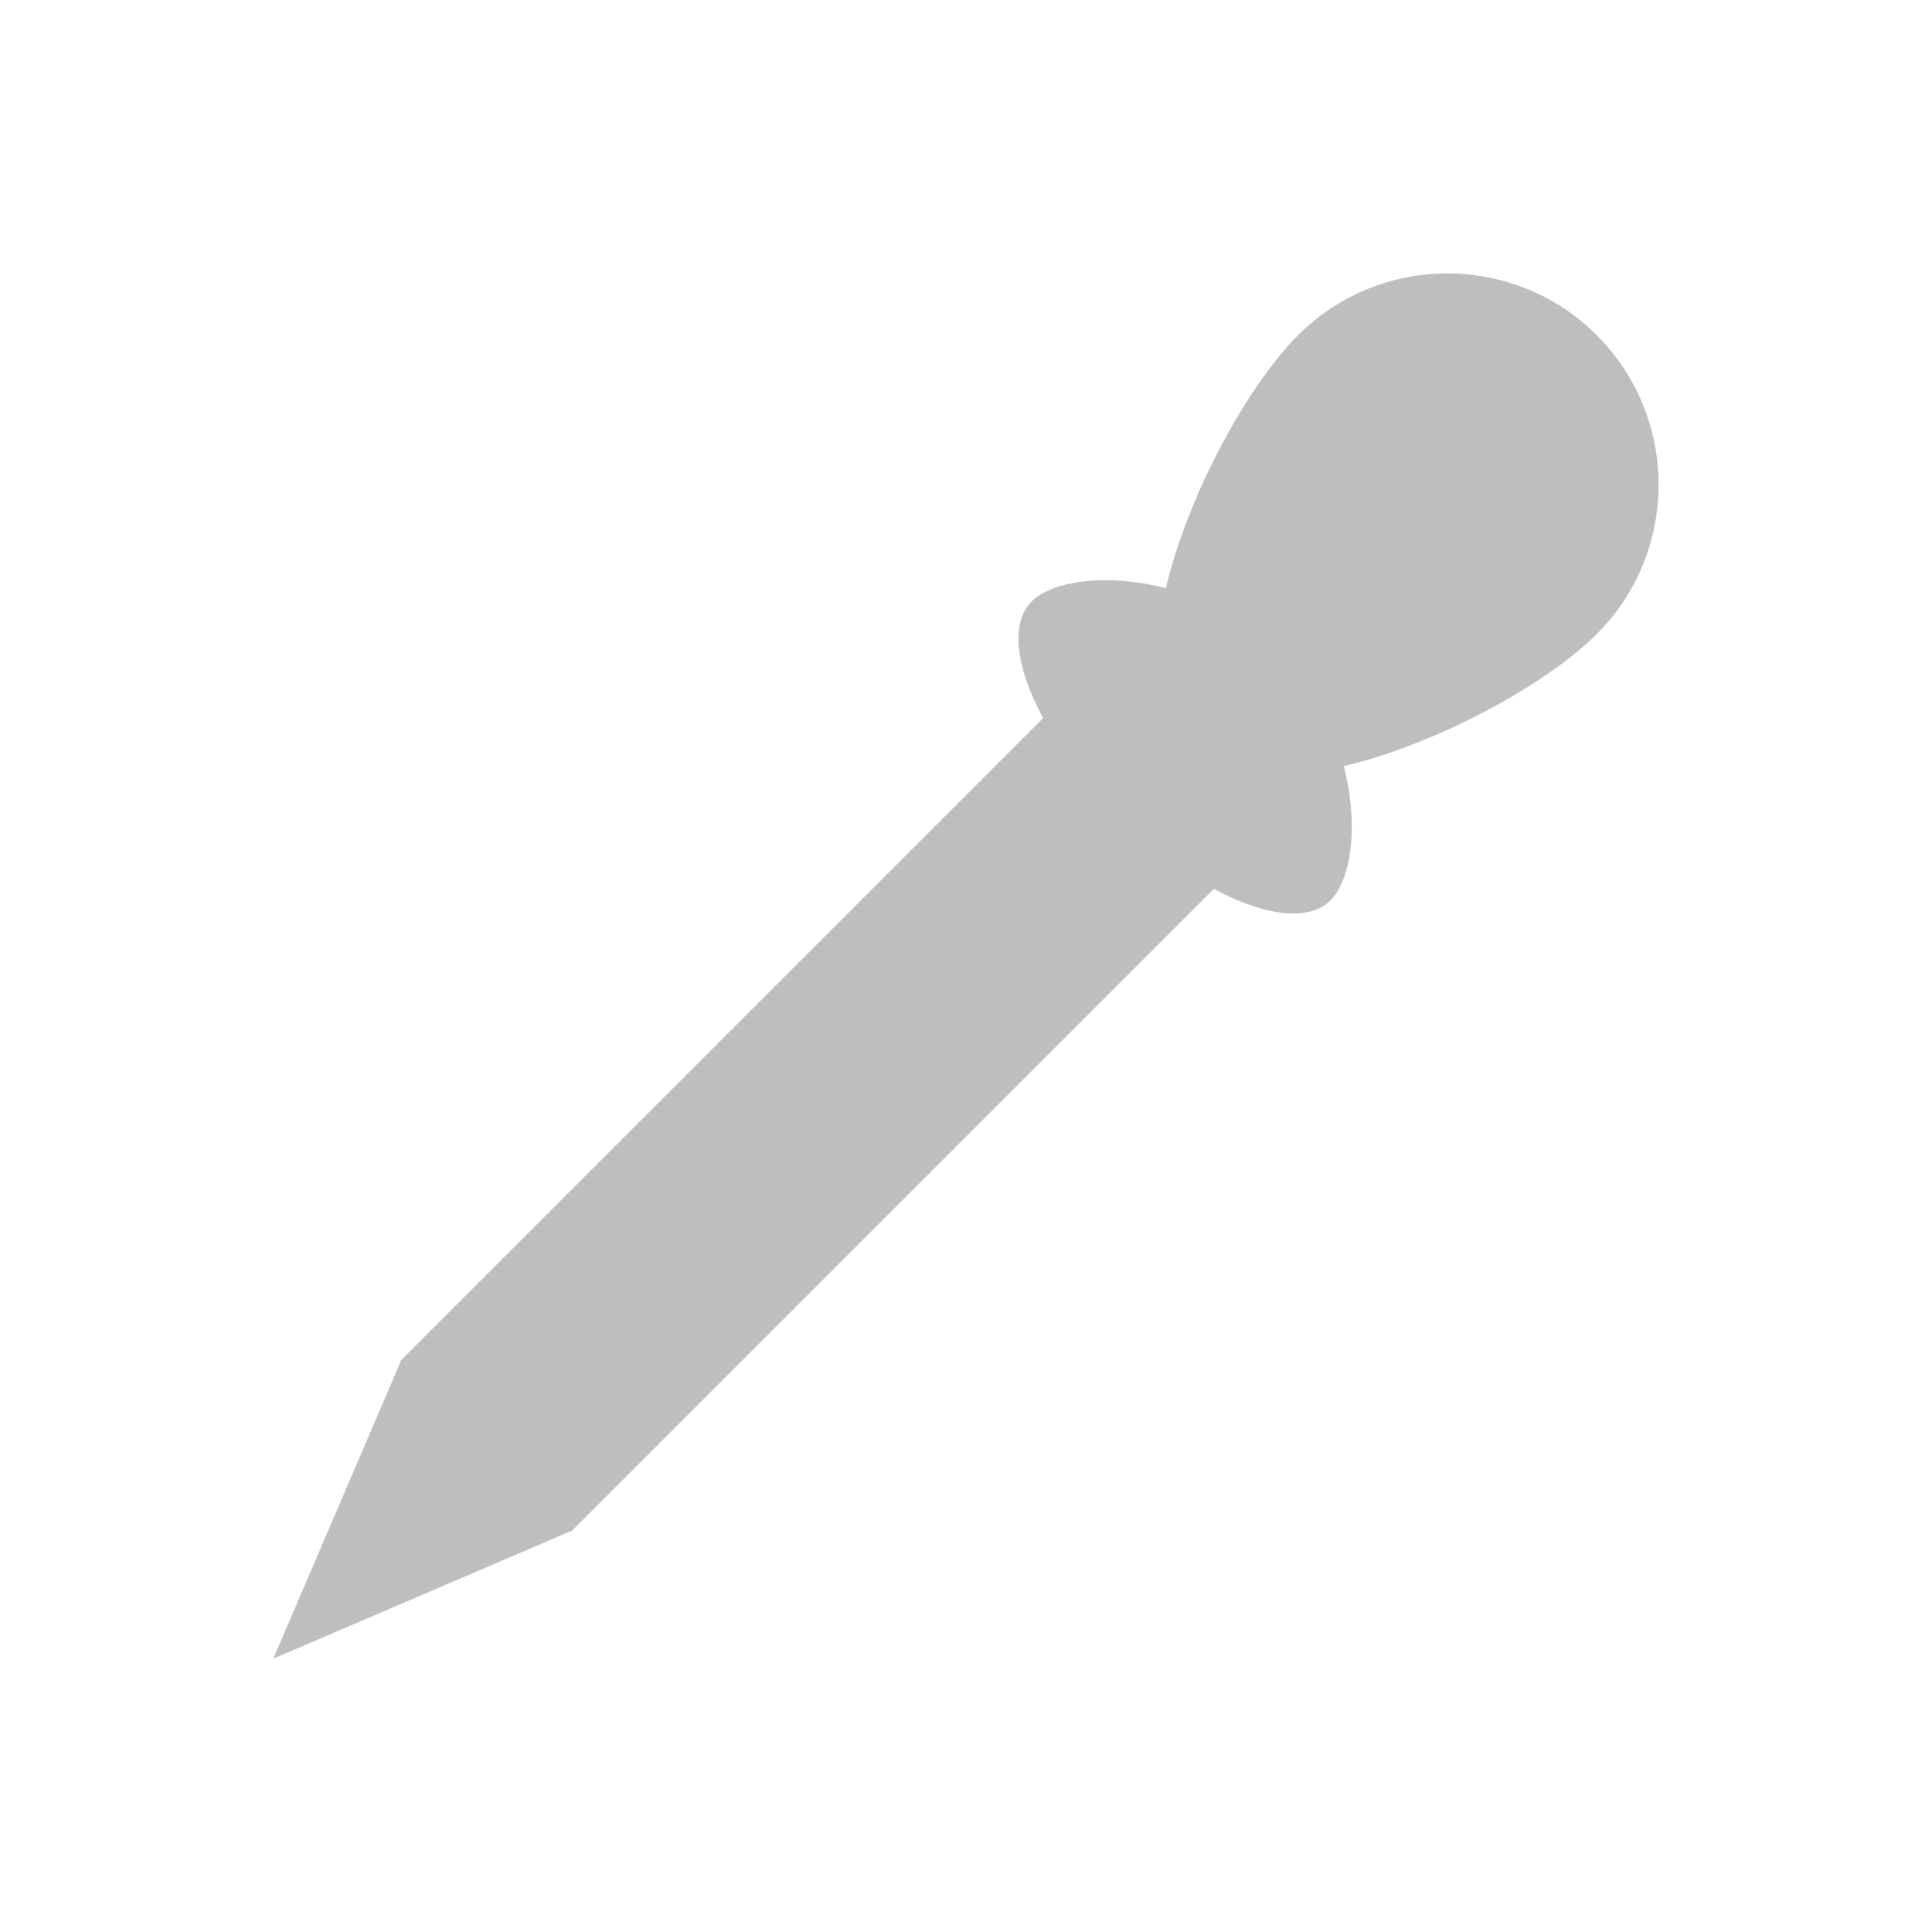
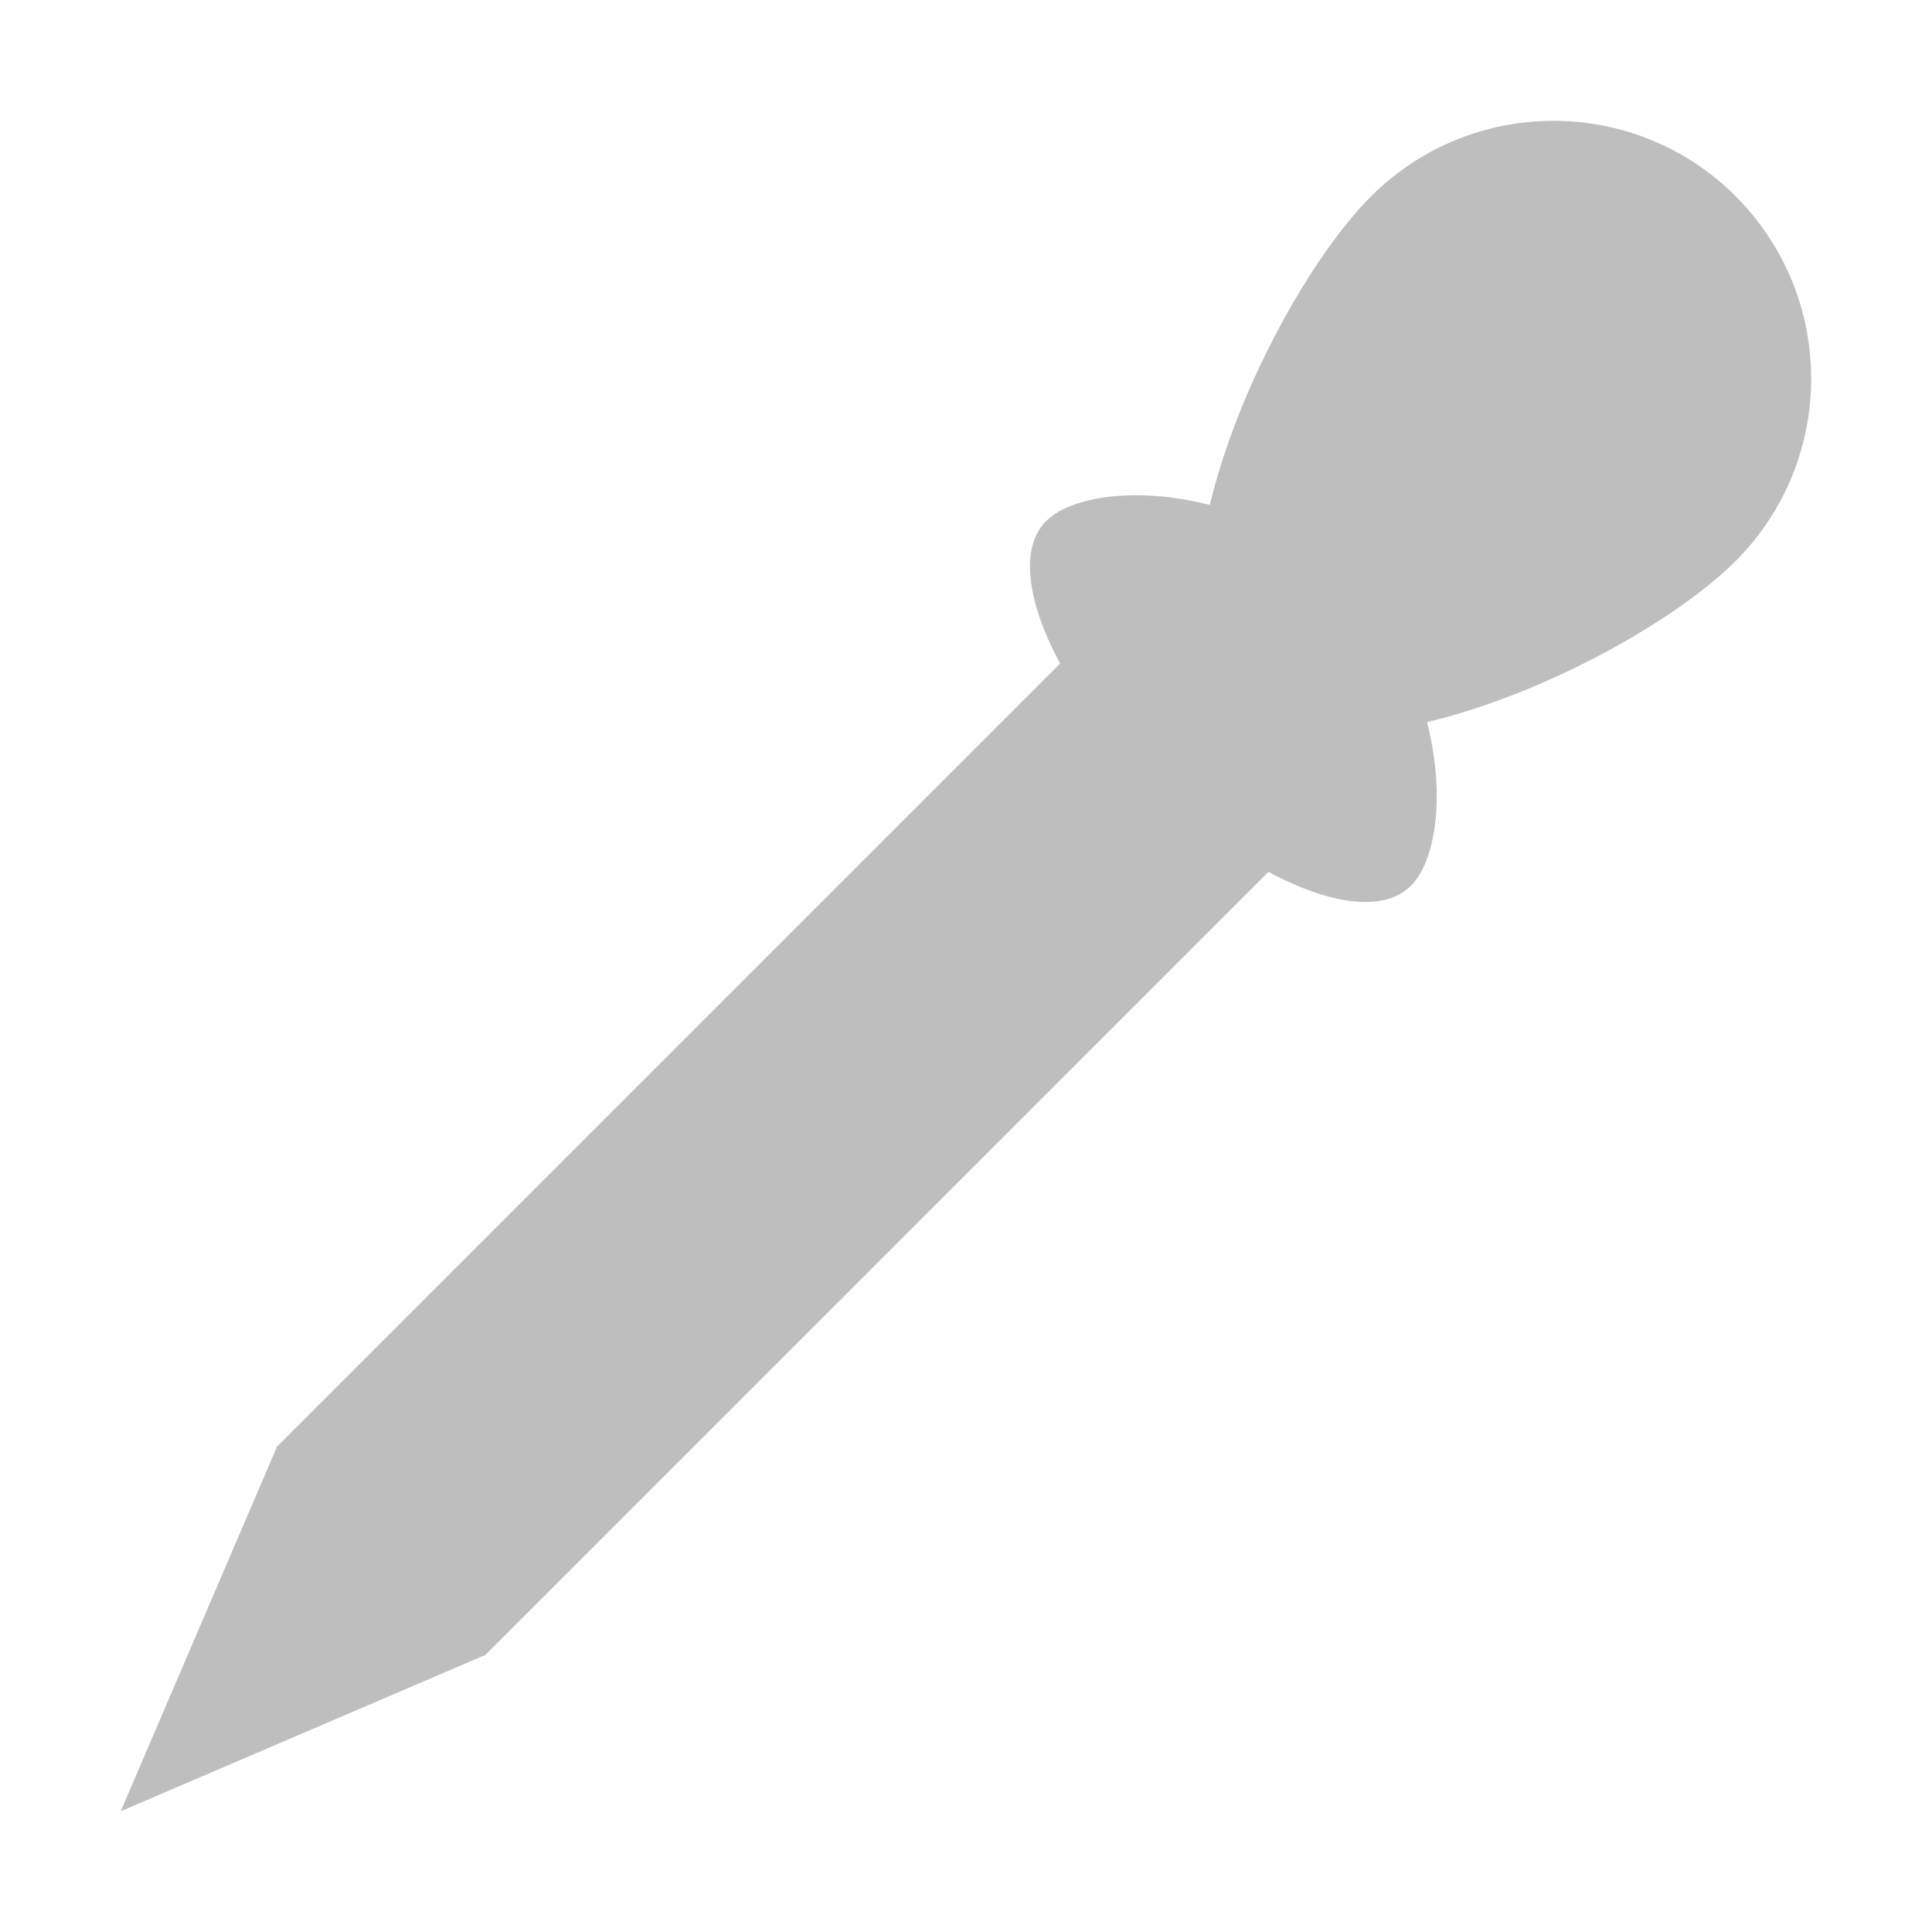
<svg xmlns="http://www.w3.org/2000/svg" id="svg7384" height="16" width="16" version="1.1">
  <defs id="defs10" />
-   <g id="g3764" transform="translate(0.1314176,0.04937321)">
+   <g id="g3764" transform="matrix(1.220286,0,0,1.220286,-1.601922,-1.70204)">
    <path id="path2982" d="m 3.193,11.212 1.414,1.414 -2.475,1.061 z" style="fill:#bebebe;fill-opacity:1;stroke:none" />
    <path id="rect3752" d="M 3.186,11.219 11.678,2.727 13.092,4.141 4.6,12.633 z" style="fill:#bebebe;fill-opacity:1;stroke:none" />
    <path id="path3754" d="m 10.468,5.352 c 0.683,0.683 0.712,1.763 0.419,2.055 C 10.594,7.7 9.803,7.383 9.119,6.7 8.436,6.016 8.119,5.225 8.412,4.932 8.705,4.639 9.784,4.668 10.468,5.352 z" style="fill:#bebebe;fill-opacity:1;stroke:none" />
    <path id="path3758" d="m 13.092,2.727 c 0.683,0.683 0.683,1.791 10e-7,2.475 C 12.409,5.885 10.366,6.82 9.683,6.137 8.999,5.453 9.934,3.41 10.618,2.727 c 0.683,-0.683 1.791,-0.683 2.475,7e-7 z" style="fill:#bebebe;fill-opacity:1;stroke:none" />
  </g>
</svg>
